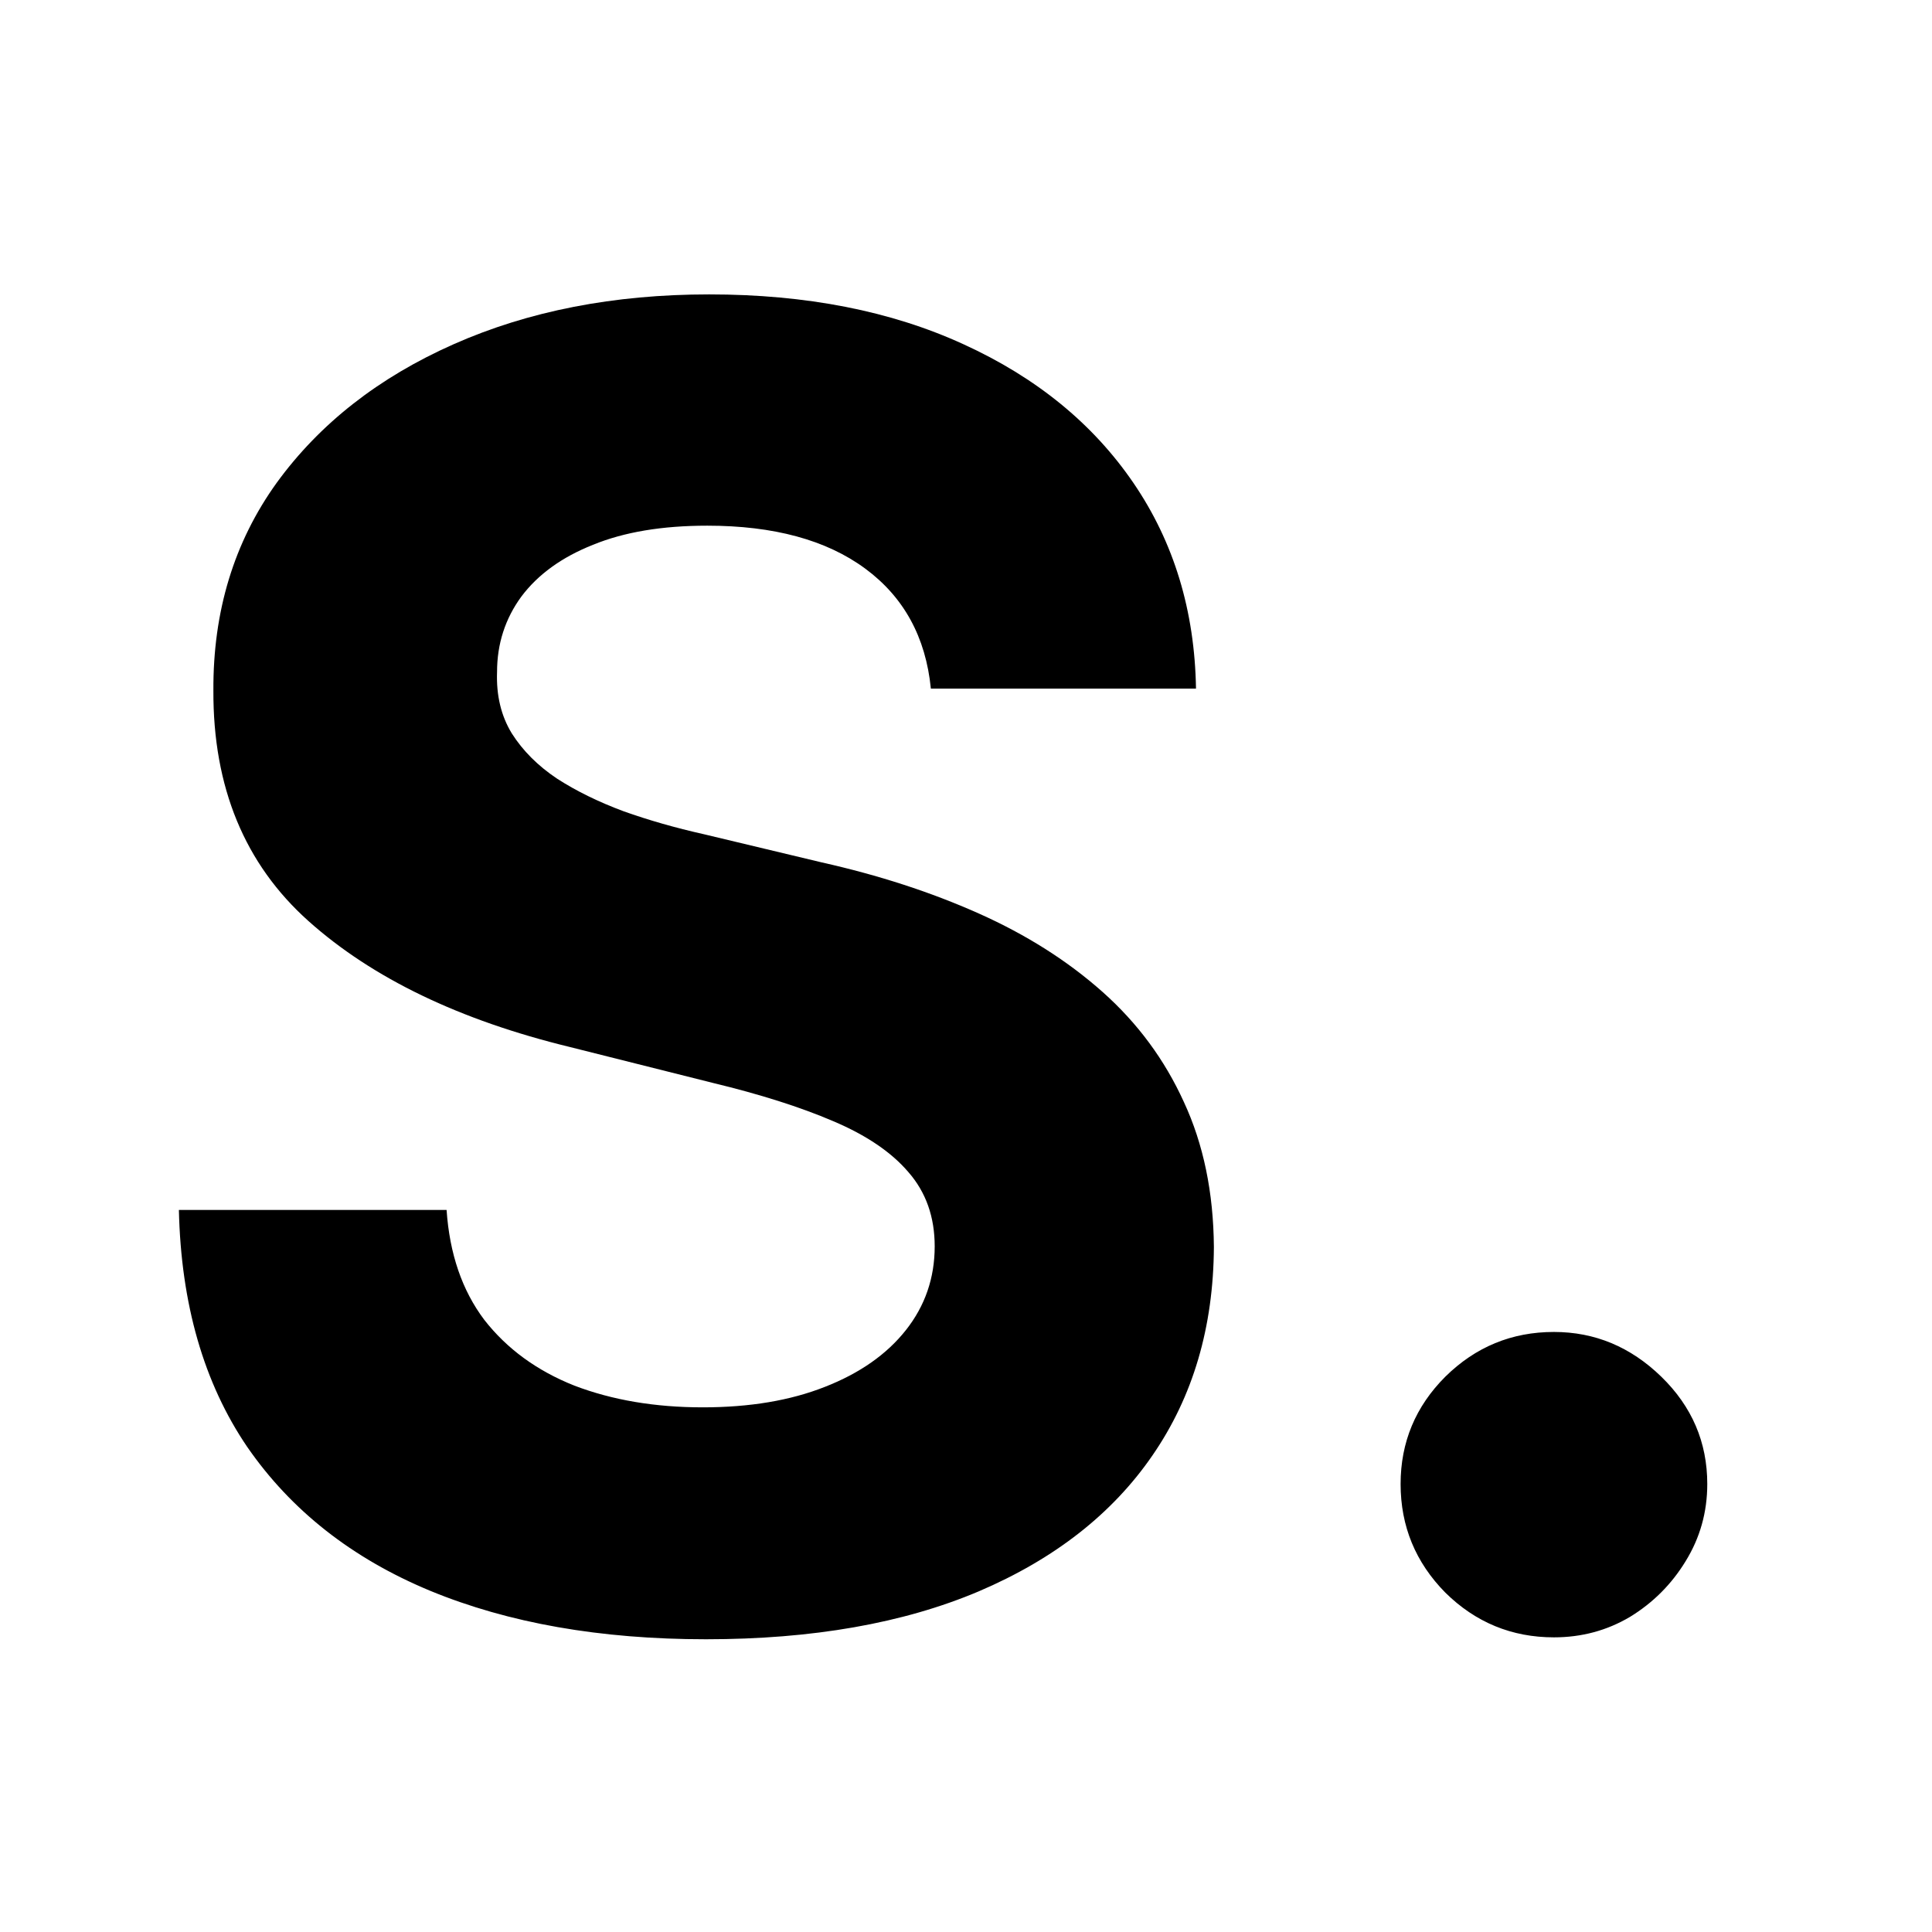
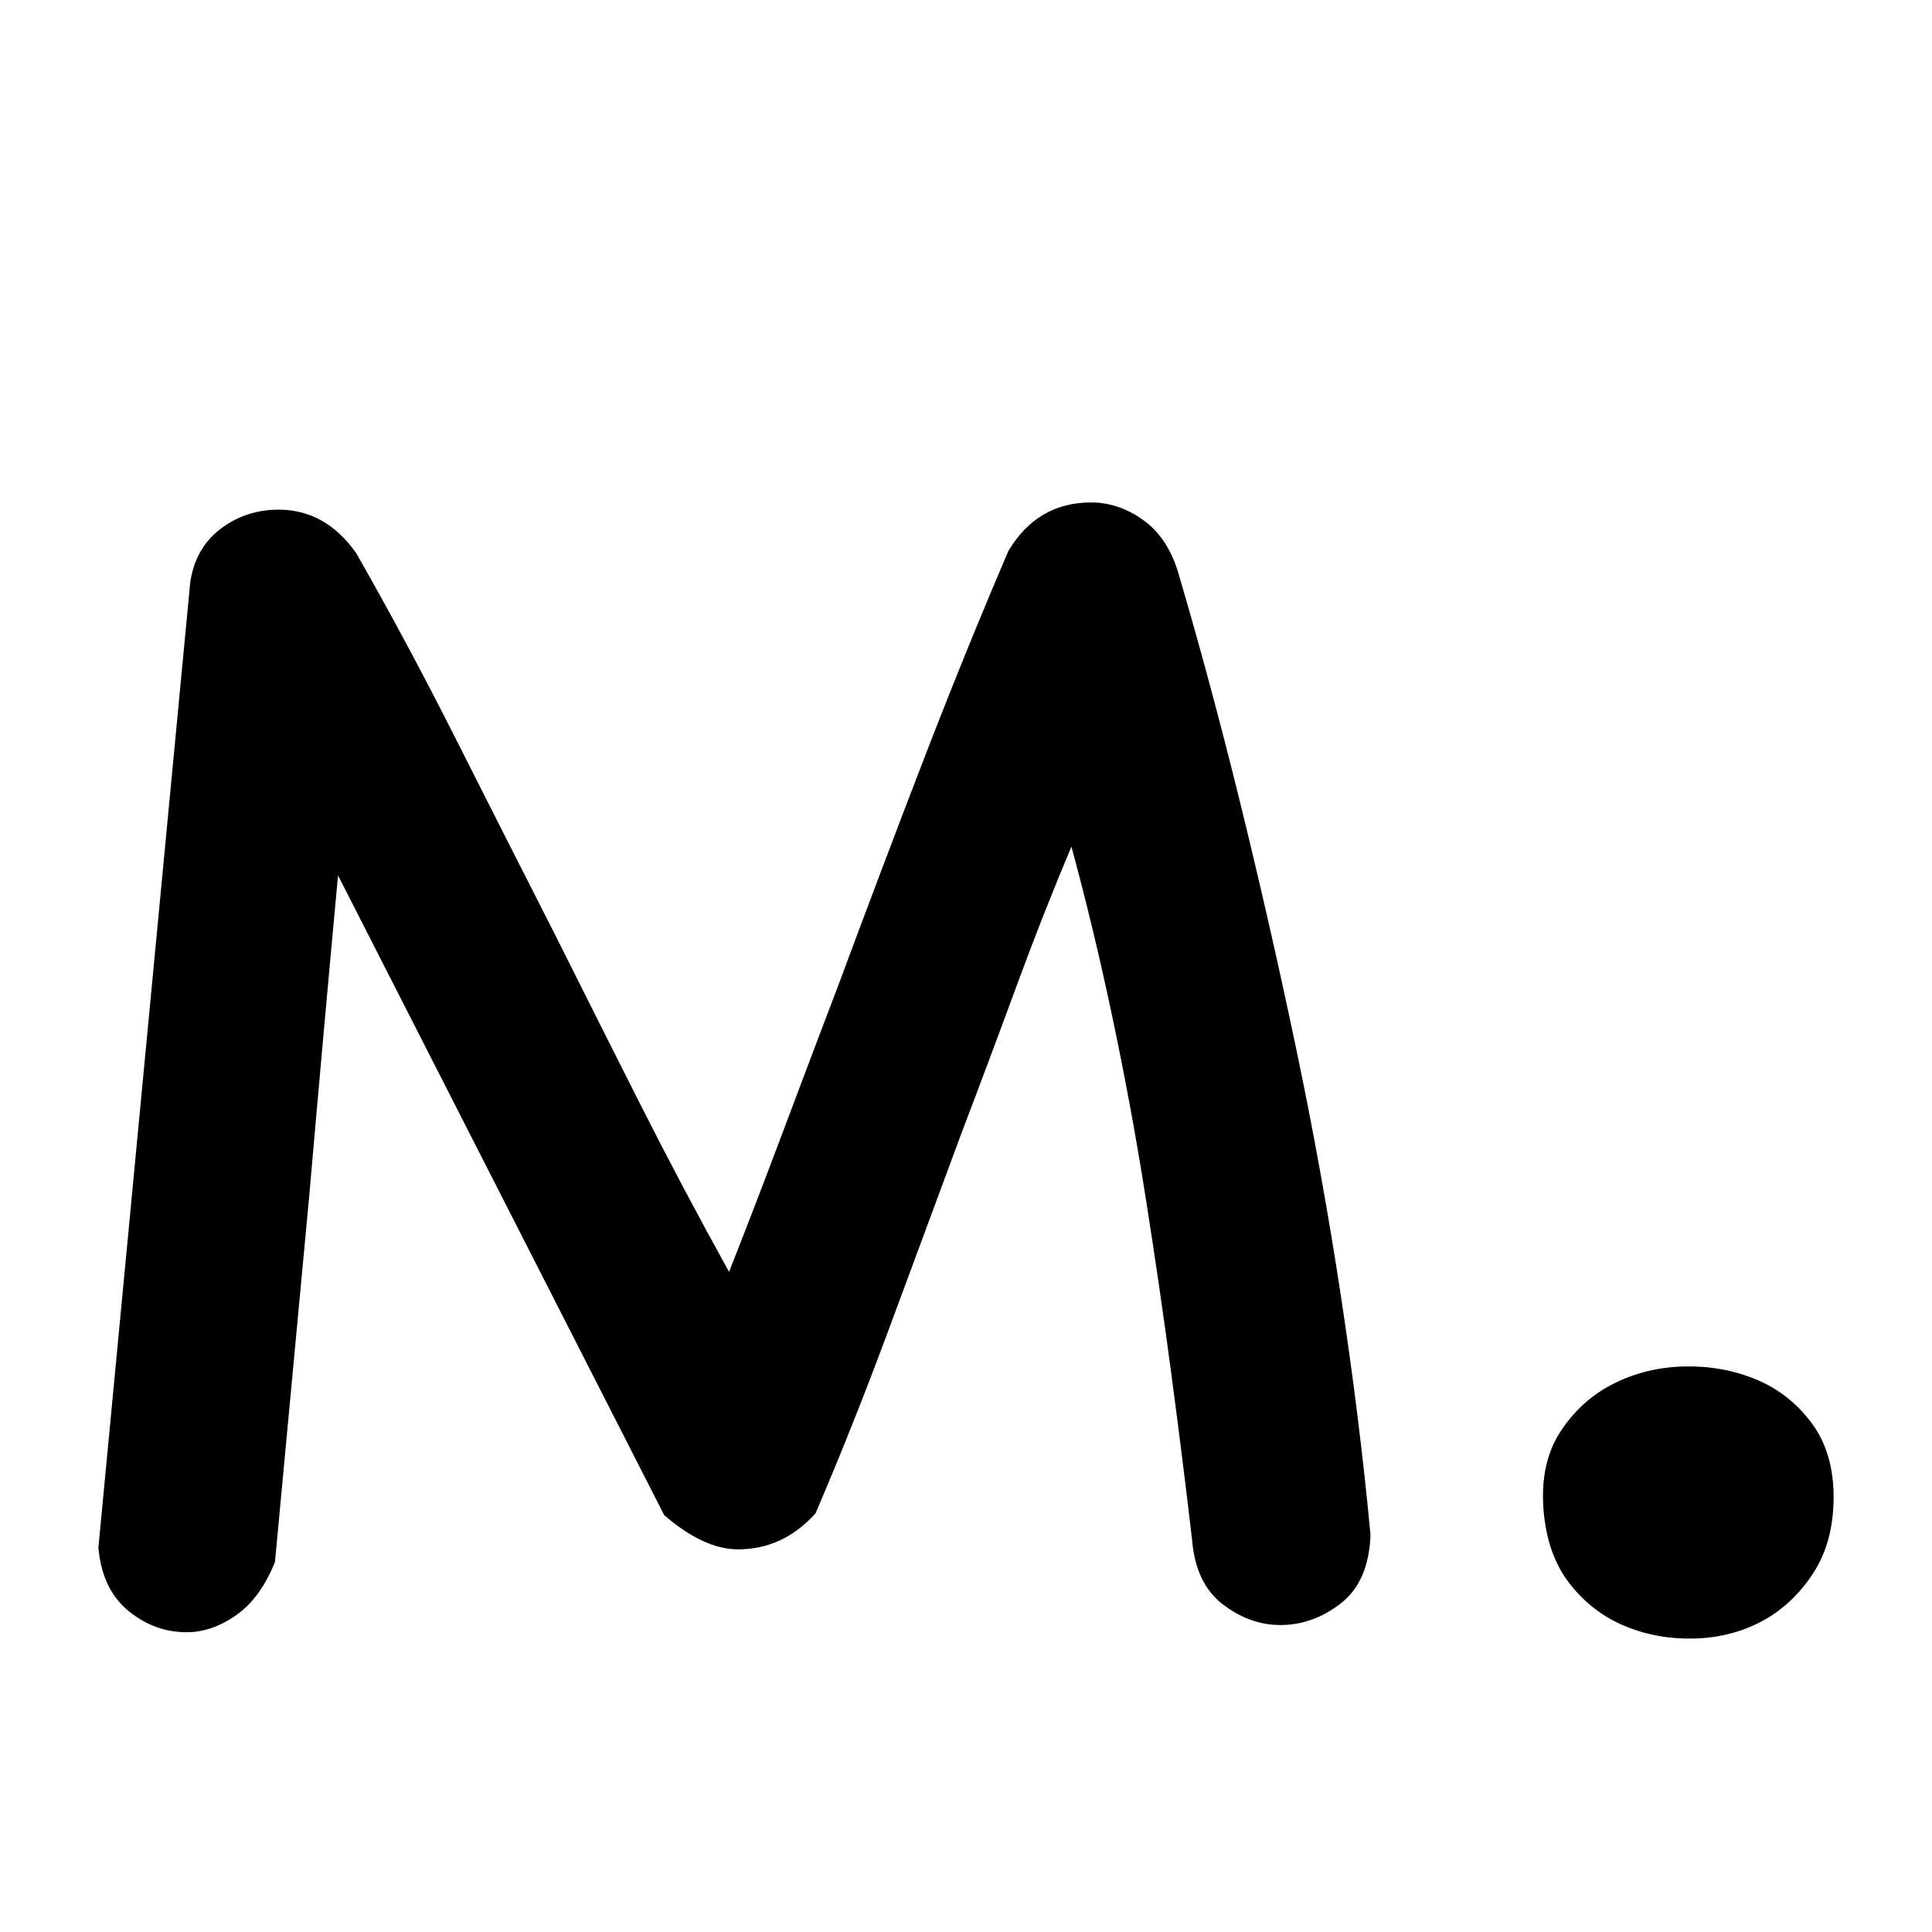
- <svg xmlns="http://www.w3.org/2000/svg" width="1080" height="1080" viewBox="0 0 1080 1080" fill="none">
-   <path d="M520.357 384.929C517.5 356.119 505.238 333.738 483.571 317.786C461.905 301.833 432.5 293.857 395.357 293.857C370.119 293.857 348.81 297.429 331.429 304.571C314.048 311.476 300.714 321.119 291.429 333.5C282.381 345.881 277.857 359.929 277.857 375.643C277.381 388.738 280.119 400.167 286.071 409.929C292.262 419.69 300.714 428.143 311.429 435.286C322.143 442.19 334.524 448.262 348.571 453.5C362.619 458.5 377.619 462.786 393.571 466.357L459.286 482.071C491.19 489.214 520.476 498.738 547.143 510.643C573.81 522.548 596.905 537.19 616.429 554.571C635.952 571.952 651.071 592.429 661.786 616C672.738 639.571 678.333 666.595 678.571 697.071C678.333 741.833 666.905 780.643 644.286 813.5C621.905 846.119 589.524 871.476 547.143 889.571C505 907.429 454.167 916.357 394.643 916.357C335.595 916.357 284.167 907.31 240.357 889.214C196.786 871.119 162.738 844.333 138.214 808.857C113.929 773.143 101.19 728.976 100 676.357H249.643C251.31 700.881 258.333 721.357 270.714 737.786C283.333 753.976 300.119 766.238 321.071 774.571C342.262 782.667 366.19 786.714 392.857 786.714C419.048 786.714 441.786 782.905 461.071 775.286C480.595 767.667 495.714 757.071 506.429 743.5C517.143 729.929 522.5 714.333 522.5 696.714C522.5 680.286 517.619 666.476 507.857 655.286C498.333 644.095 484.286 634.571 465.714 626.714C447.381 618.857 424.881 611.714 398.214 605.286L318.571 585.286C256.905 570.286 208.214 546.833 172.5 514.929C136.786 483.024 119.048 440.048 119.286 386C119.048 341.714 130.833 303.024 154.643 269.929C178.69 236.833 211.667 211 253.571 192.429C295.476 173.857 343.095 164.571 396.429 164.571C450.714 164.571 498.095 173.857 538.571 192.429C579.286 211 610.952 236.833 633.571 269.929C656.19 303.024 667.857 341.357 668.571 384.929H520.357ZM868.661 915.286C845.089 915.286 824.851 906.952 807.946 890.286C791.28 873.381 782.946 853.143 782.946 829.571C782.946 806.238 791.28 786.238 807.946 769.571C824.851 752.905 845.089 744.571 868.661 744.571C891.518 744.571 911.518 752.905 928.661 769.571C945.804 786.238 954.375 806.238 954.375 829.571C954.375 845.286 950.327 859.69 942.232 872.786C934.375 885.643 924.018 896 911.161 903.857C898.304 911.476 884.137 915.286 868.661 915.286Z" fill="currentColor" />
+ <svg xmlns="http://www.w3.org/2000/svg" width="1080" height="1080" viewBox="0 0 1080 1080">
+   <path id="M" fill="currentColor" fill-rule="evenodd" stroke="none" d="M 1025 836.886 C 1025 853.674 1021.139 867.944 1013.416 879.695 C 1005.694 891.447 996.125 900.344 984.709 906.388 C 973.293 912.431 960.703 915.621 946.937 915.957 C 933.171 916.293 920.244 913.942 908.157 908.906 C 896.07 903.87 885.829 895.979 877.435 885.235 C 869.041 874.491 864.173 860.725 862.83 843.937 C 861.487 826.478 864.676 811.872 872.399 800.121 C 880.121 788.37 890.026 779.472 902.113 773.428 C 914.201 767.385 927.295 764.195 941.397 763.859 C 955.499 763.524 968.761 765.874 981.184 770.91 C 993.607 775.947 1004.015 784.005 1012.409 795.085 C 1020.803 806.165 1025 820.098 1025 836.886 Z M 766.132 858.039 C 765.46 875.498 759.92 888.257 749.512 896.315 C 739.103 904.373 727.856 908.402 715.769 908.402 C 704.353 908.402 693.609 904.541 683.536 896.819 C 673.463 889.096 667.755 877.177 666.412 861.061 C 663.055 832.185 659.194 801.296 654.829 768.392 C 650.464 735.488 645.595 702.08 640.223 668.169 C 634.851 634.257 628.64 600.682 621.589 567.442 C 614.538 534.202 606.983 502.809 598.925 473.262 C 588.181 498.78 577.94 524.801 568.203 551.326 C 558.467 577.85 548.226 605.214 537.482 633.418 C 524.052 669.68 510.622 705.941 497.191 742.203 C 483.761 778.465 469.995 813.047 455.893 845.952 C 443.806 859.382 429.368 866.097 412.581 866.097 C 399.822 866.097 386.056 859.718 371.282 846.959 L 188.967 489.378 C 186.281 518.254 183.595 547.632 180.909 577.515 C 178.223 607.397 175.537 637.783 172.85 668.672 L 153.712 873.148 C 148.34 886.578 141.122 896.483 132.056 902.862 C 122.991 909.242 113.757 912.431 104.356 912.431 C 92.269 912.431 81.357 908.402 71.62 900.344 C 61.883 892.286 56.343 880.535 55 865.09 L 106.371 325.194 C 108.385 312.435 114.093 302.53 123.494 295.479 C 132.895 288.428 143.64 284.903 155.727 284.903 C 173.186 284.903 187.624 292.961 199.04 309.077 C 217.842 341.982 236.308 376.396 254.439 412.322 C 272.57 448.249 291.037 484.678 309.839 521.611 C 327.298 556.53 343.582 588.93 358.692 618.812 C 373.801 648.695 390.085 679.417 407.544 710.978 C 417.617 685.46 427.689 659.271 437.762 632.411 C 447.835 605.55 458.243 578.018 468.988 549.815 C 484.432 508.181 500.045 466.883 515.826 425.921 C 531.606 384.958 547.555 345.675 563.671 308.07 C 574.415 289.939 589.86 280.874 610.005 280.874 C 620.078 280.874 629.647 284.064 638.712 290.443 C 647.778 296.822 654.325 306.391 658.354 319.15 C 670.441 360.112 682.025 403.089 693.105 448.081 C 704.185 493.072 714.593 538.734 724.33 585.069 C 734.067 631.404 742.461 677.738 749.512 724.072 C 756.563 770.407 762.103 815.062 766.132 858.039 Z" />
</svg>
